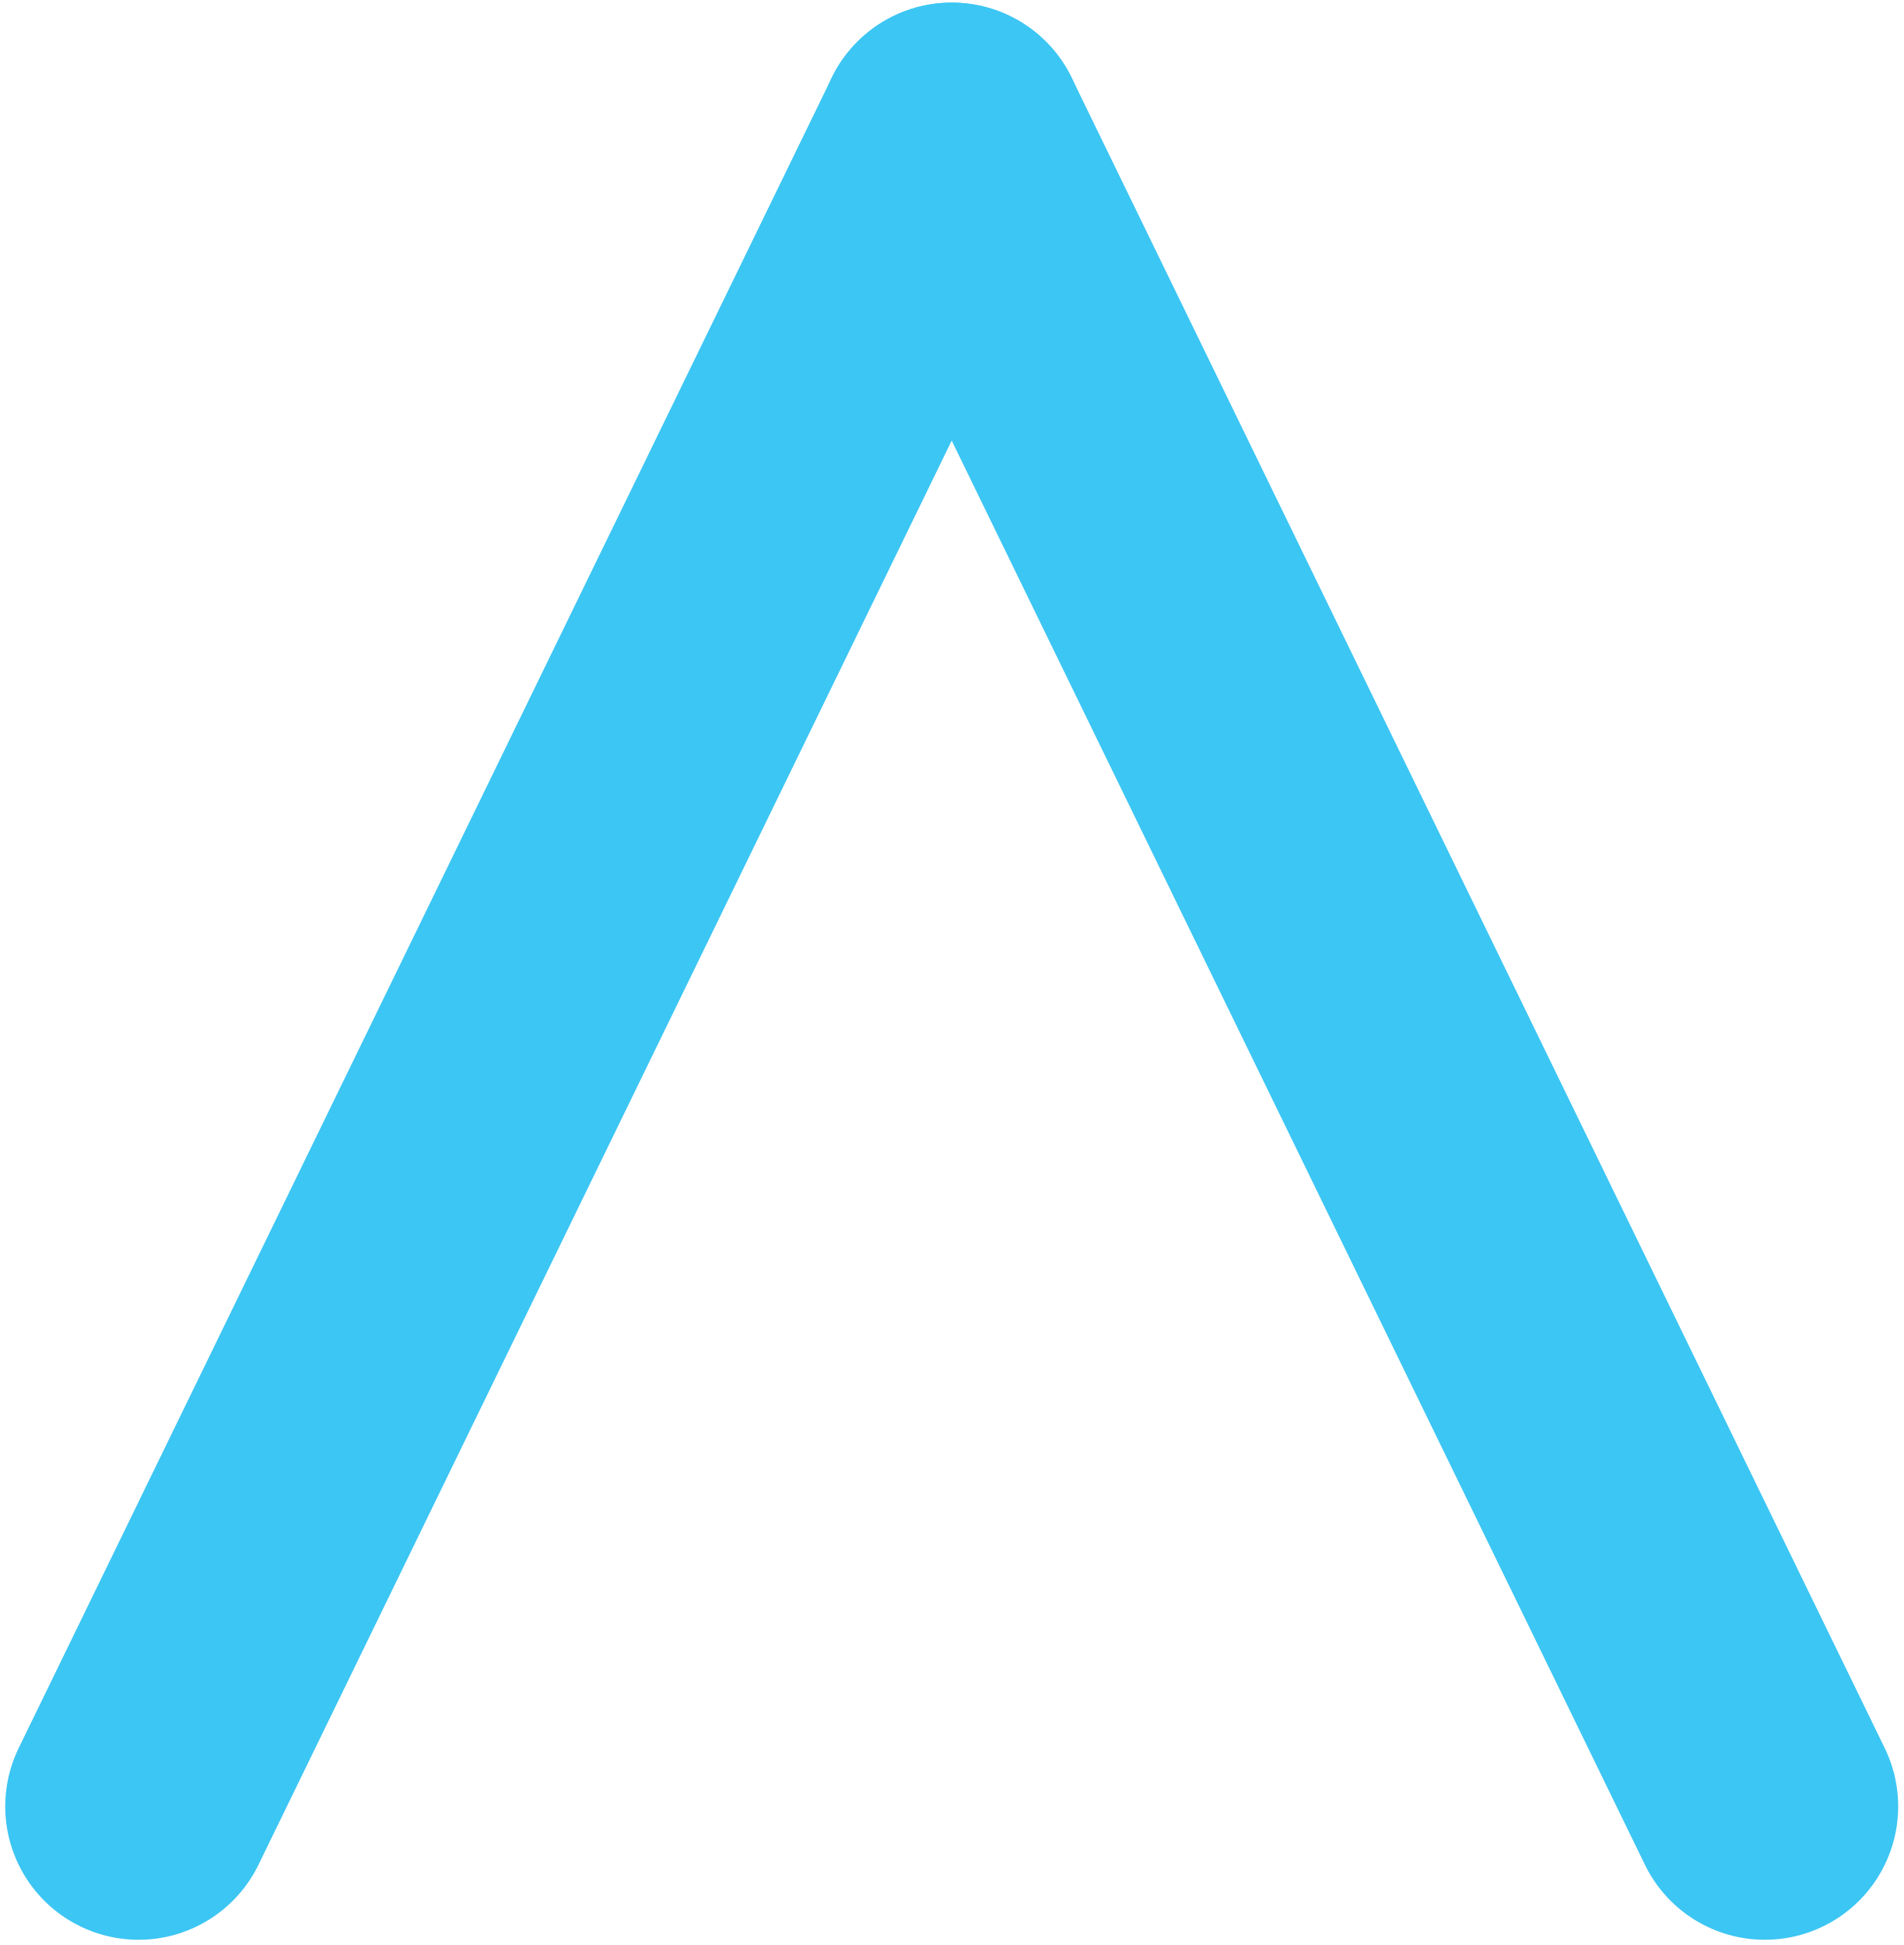
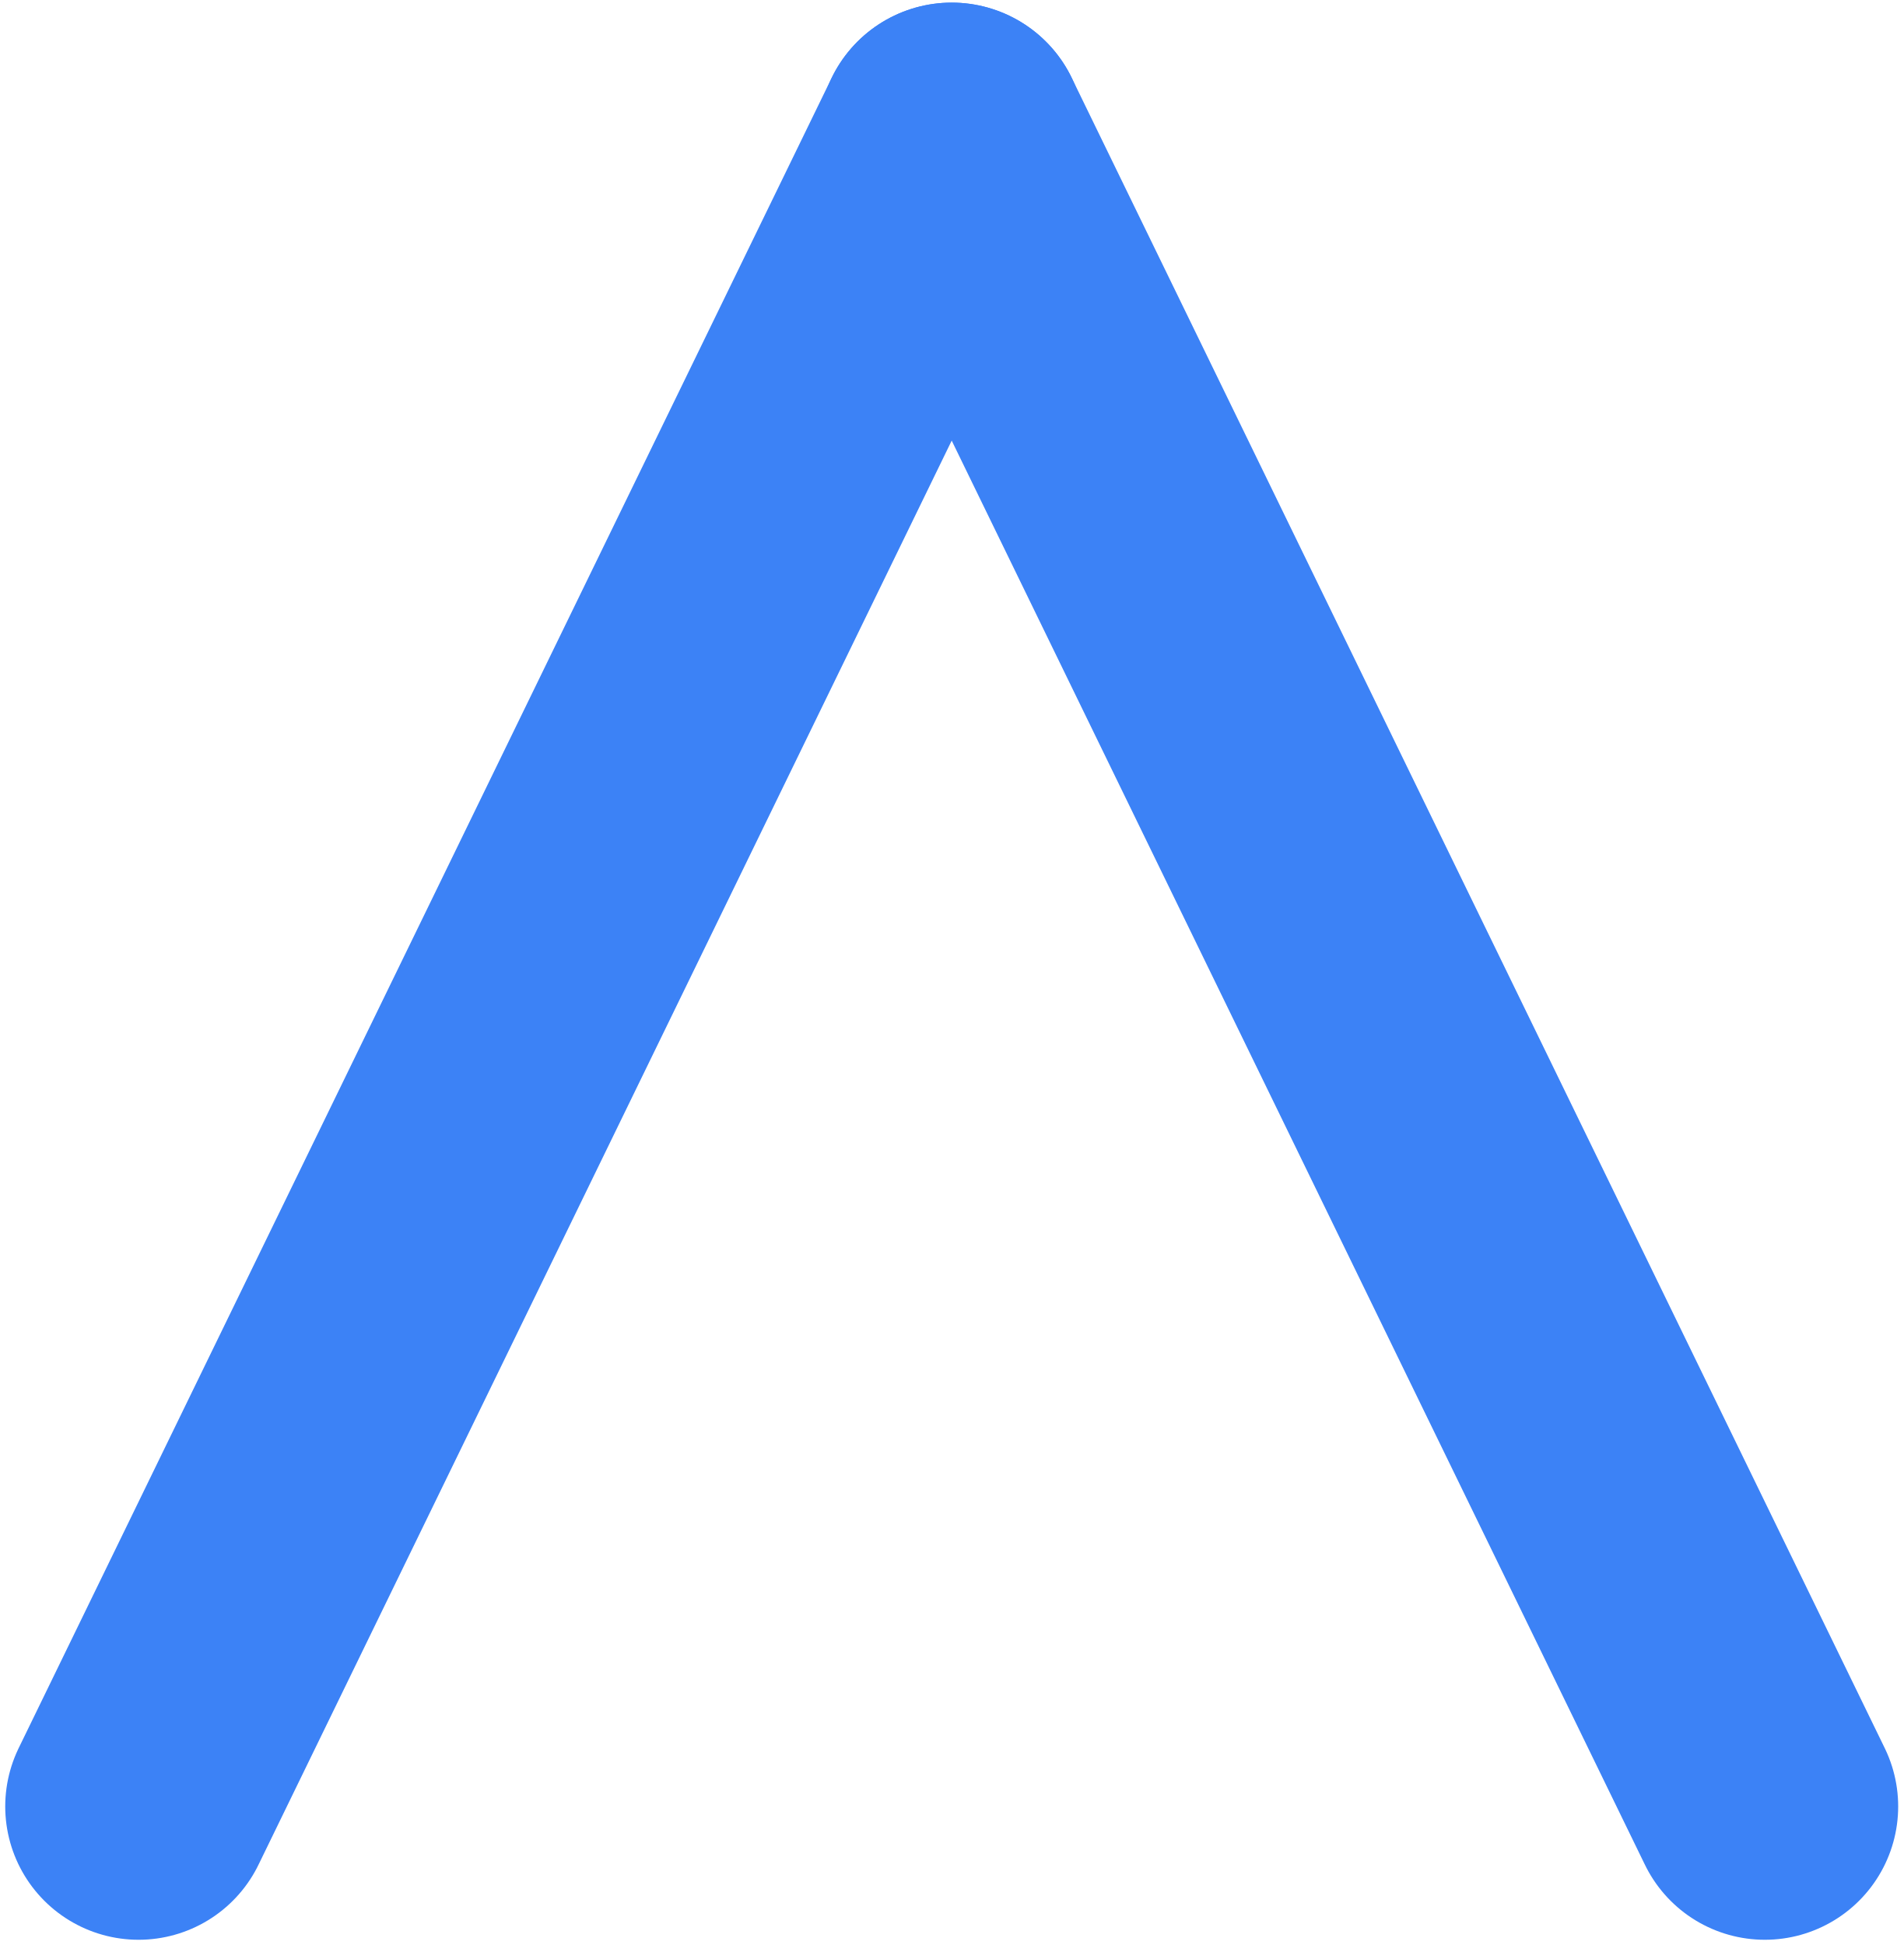
<svg xmlns="http://www.w3.org/2000/svg" width="364" height="372" viewBox="0 0 364 372" fill="none">
-   <path d="M26.5 345.5L182 26" stroke="#3CC6F4" stroke-width="51" stroke-linecap="round" />
-   <path d="M337.5 345.5L182 26" stroke="#3CC6F4" stroke-width="51" stroke-linecap="round" />
+   <path d="M26.5 345.5L182 26" stroke="#3c82f6" stroke-width="51" stroke-linecap="round" />
+   <path d="M337.5 345.5L182 26" stroke="#3c82f6" stroke-width="51" stroke-linecap="round" />
</svg>
